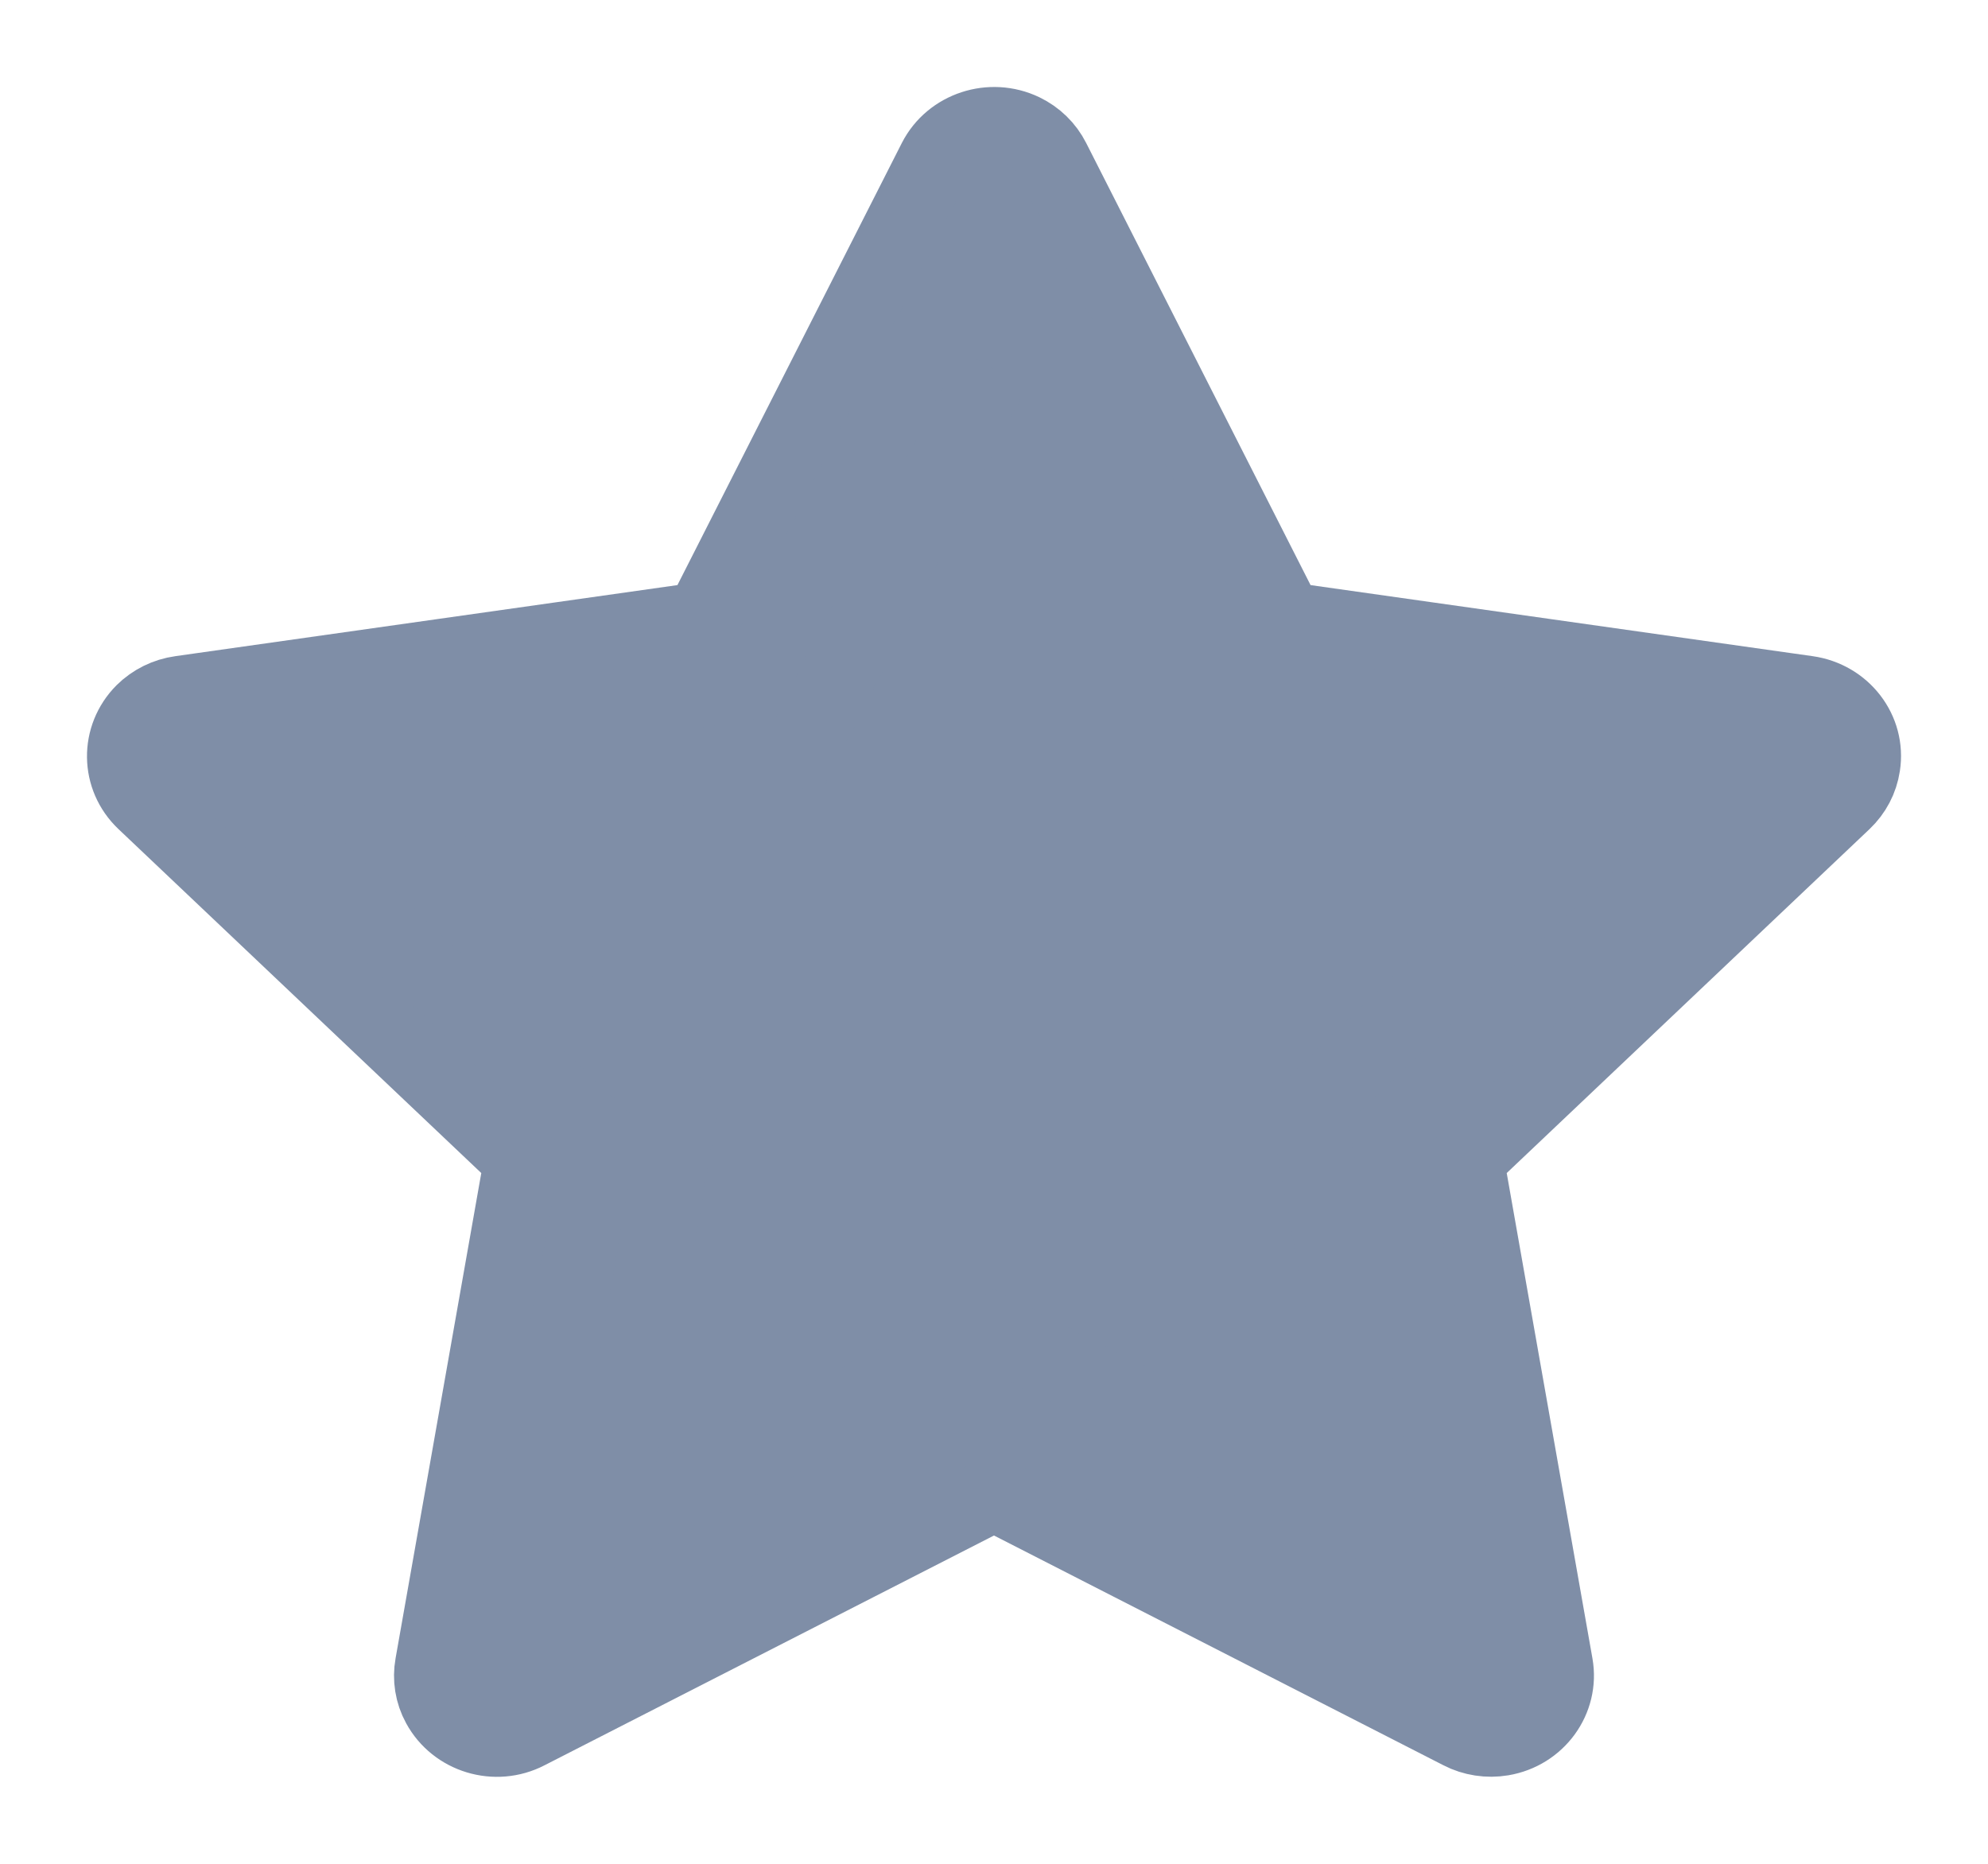
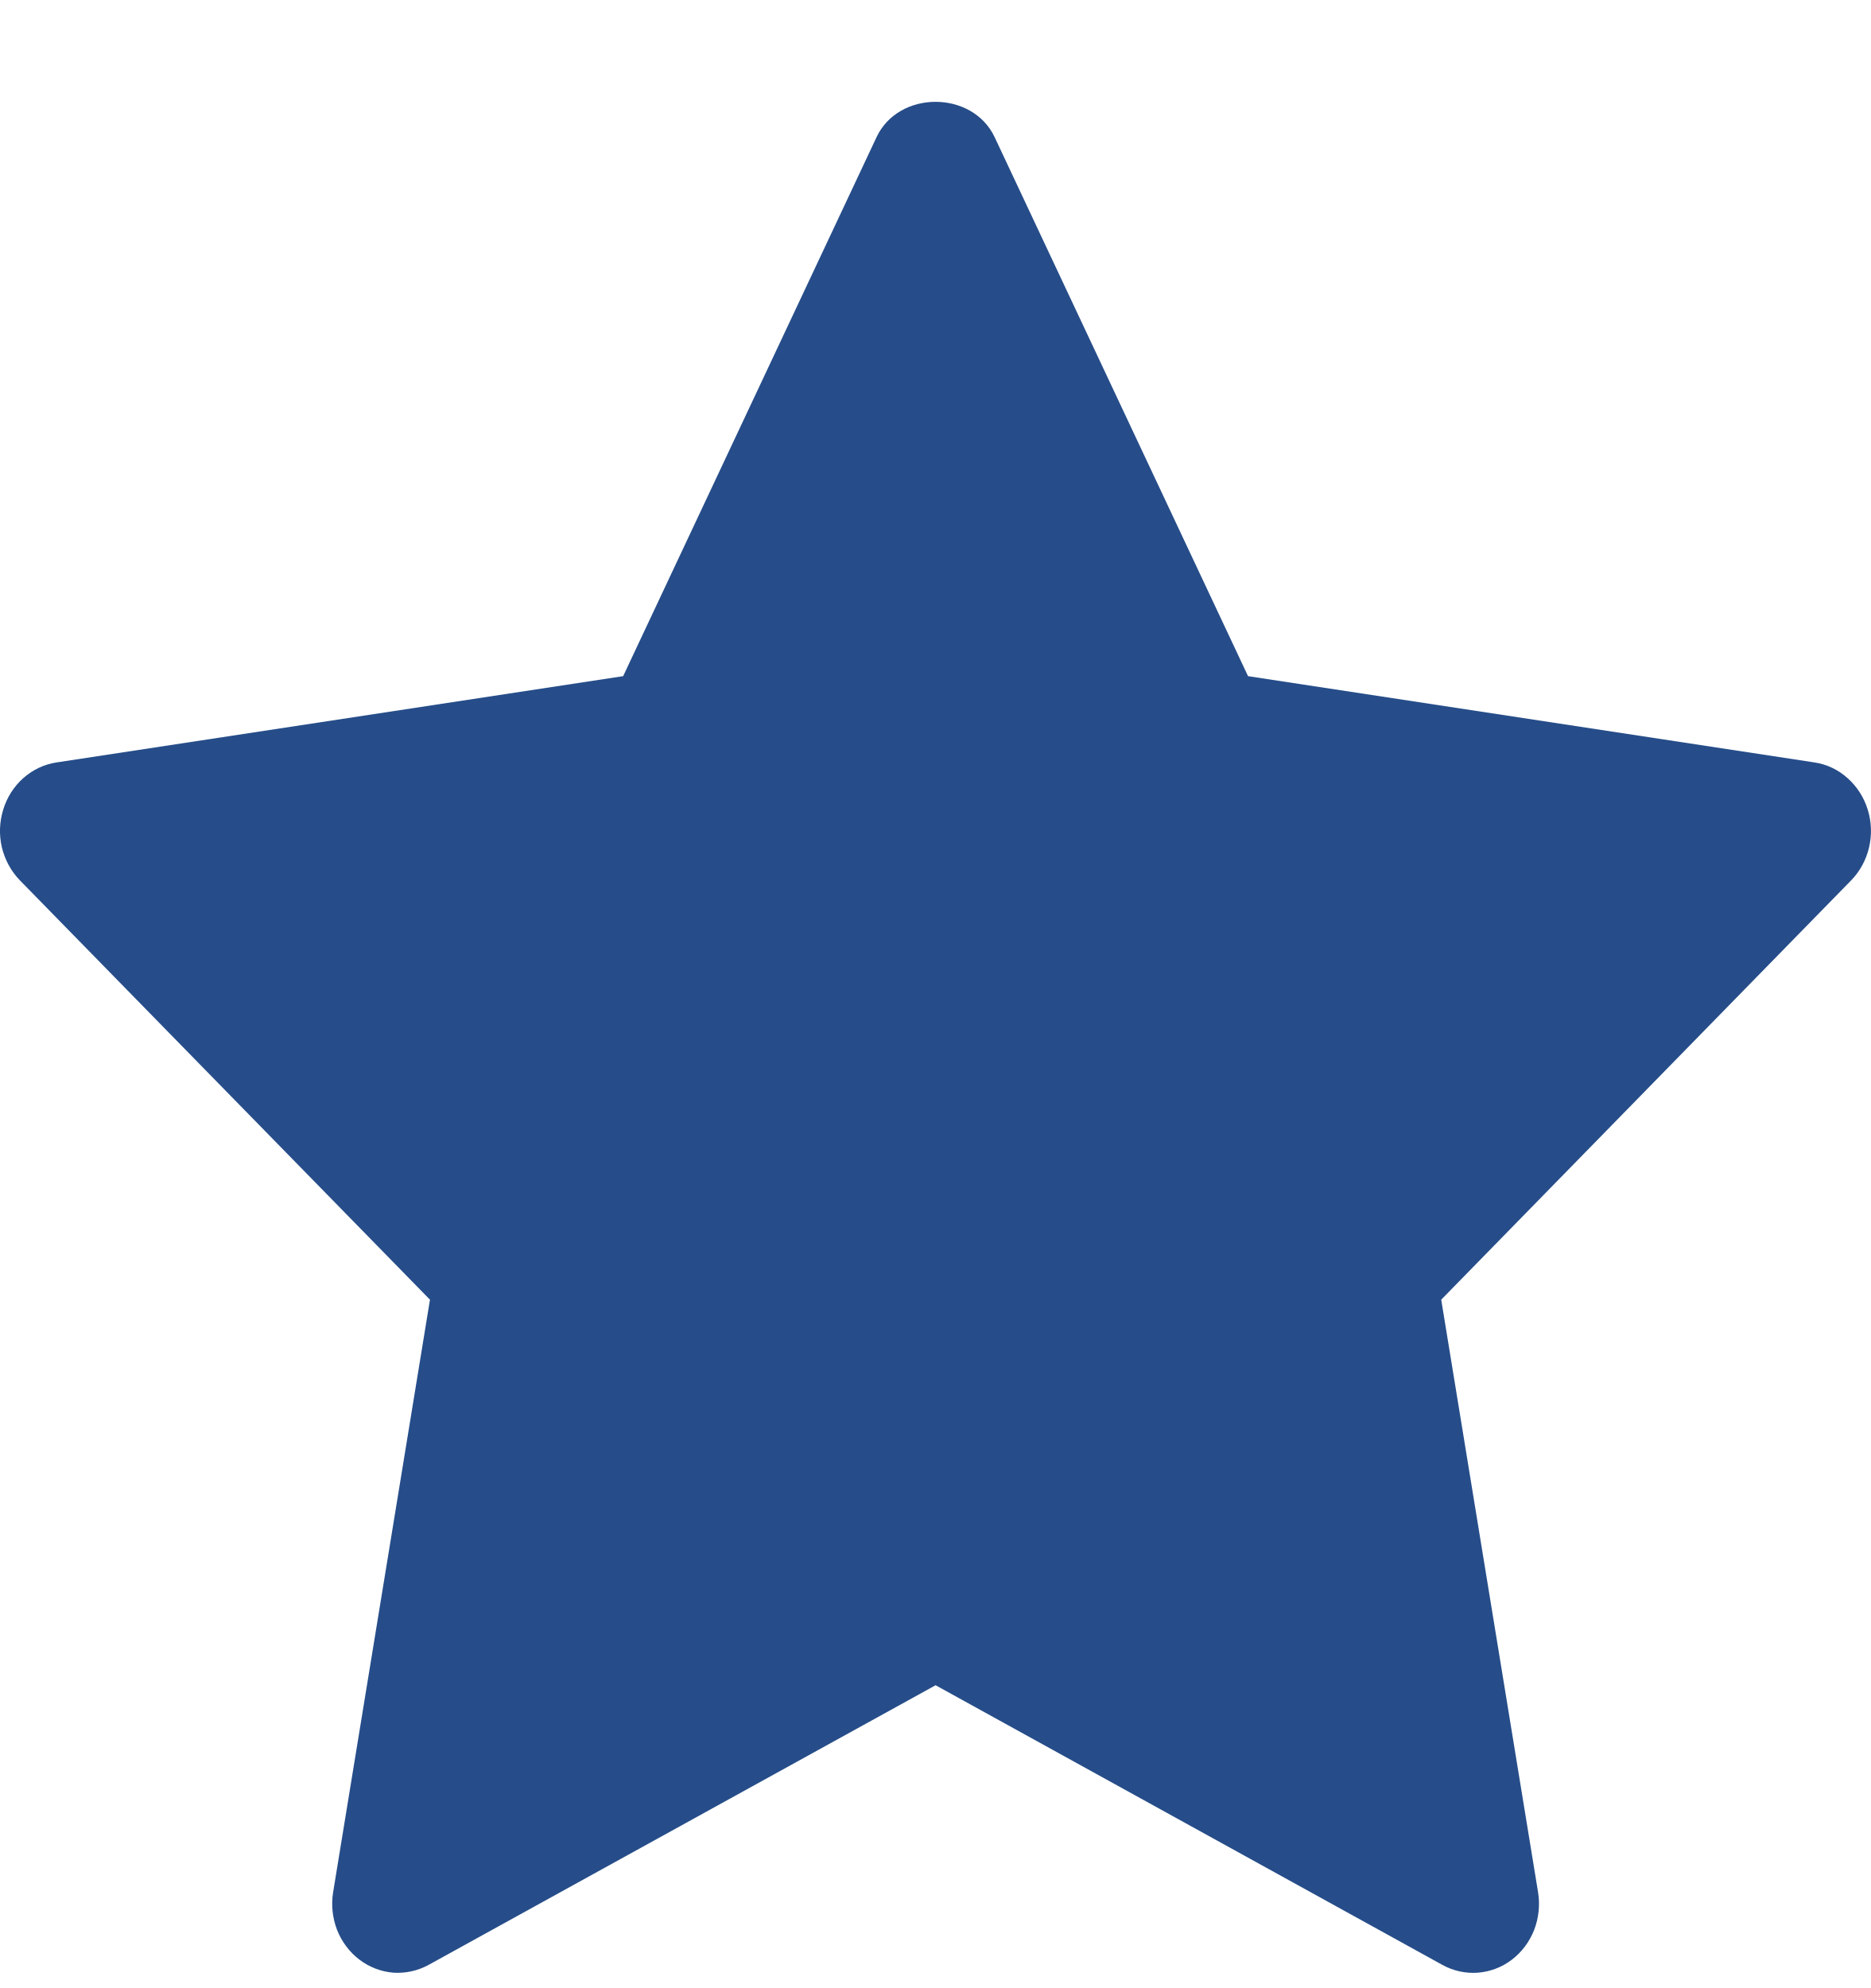
- <svg xmlns="http://www.w3.org/2000/svg" width="16" height="15" viewBox="0 0 16 15" fill="none">
-   <path d="M14.547 5.578L10.351 4.984L8.474 1.286C8.423 1.185 8.339 1.103 8.235 1.053C7.974 0.928 7.656 1.032 7.526 1.286L5.649 4.984L1.453 5.578C1.337 5.594 1.231 5.647 1.15 5.727C0.947 5.931 0.95 6.256 1.16 6.455L4.197 9.334L3.479 13.399C3.459 13.509 3.477 13.625 3.532 13.725C3.668 13.976 3.988 14.074 4.246 13.94L8 12.021L11.754 13.94C11.856 13.993 11.976 14.011 12.089 13.992C12.377 13.944 12.57 13.678 12.521 13.399L11.803 9.334L14.84 6.455C14.923 6.376 14.977 6.274 14.994 6.161C15.038 5.88 14.837 5.619 14.547 5.578Z" fill="#7F8EA7" />
-   <path d="M8 2.967L6.44 6.042L2.949 6.536L5.474 8.93L4.878 12.31L8 10.714L11.123 12.309L10.526 8.929L13.052 6.536M14.547 5.578L10.351 4.984L8.474 1.286C8.423 1.185 8.339 1.103 8.235 1.053C7.974 0.928 7.656 1.032 7.526 1.286L5.649 4.984L1.453 5.578C1.337 5.594 1.231 5.647 1.15 5.727C0.947 5.931 0.95 6.256 1.16 6.455L4.197 9.334L3.479 13.399C3.459 13.509 3.477 13.625 3.532 13.725C3.668 13.976 3.988 14.074 4.246 13.94L8 12.021L11.754 13.94C11.856 13.993 11.976 14.011 12.089 13.992C12.377 13.944 12.57 13.678 12.521 13.399L11.803 9.334L14.84 6.455C14.923 6.376 14.977 6.274 14.994 6.161C15.038 5.88 14.837 5.619 14.547 5.578Z" stroke="#7F8EA7" stroke-width="0.6" />
+ <svg xmlns="http://www.w3.org/2000/svg" width="16" height="17" viewBox="0 0 16 17" fill="none">
+   <path d="M15.831 7.528L12.325 11.114L13.153 16.18C13.171 16.289 13.159 16.401 13.12 16.503C13.08 16.605 13.014 16.693 12.929 16.758C12.844 16.823 12.743 16.861 12.639 16.869C12.534 16.877 12.429 16.854 12.336 16.803L8.001 14.411L3.666 16.802C3.573 16.853 3.468 16.876 3.363 16.869C3.258 16.86 3.158 16.822 3.073 16.757C2.988 16.692 2.922 16.604 2.882 16.502C2.843 16.4 2.831 16.288 2.849 16.18L3.677 11.114L0.17 7.528C0.095 7.451 0.042 7.353 0.016 7.246C-0.009 7.139 -0.005 7.027 0.028 6.922C0.06 6.817 0.12 6.724 0.2 6.653C0.281 6.582 0.378 6.536 0.482 6.52L5.329 5.782L7.496 1.173C7.685 0.77 8.316 0.77 8.506 1.173L10.673 5.782L15.519 6.52C15.623 6.536 15.72 6.582 15.8 6.654C15.88 6.725 15.94 6.818 15.972 6.922C16.005 7.027 16.009 7.139 15.984 7.246C15.959 7.353 15.906 7.451 15.831 7.528Z" fill="#264D89" />
</svg>
